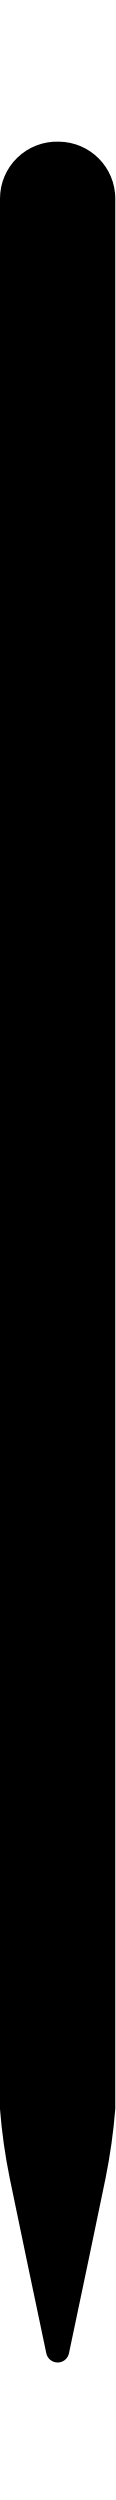
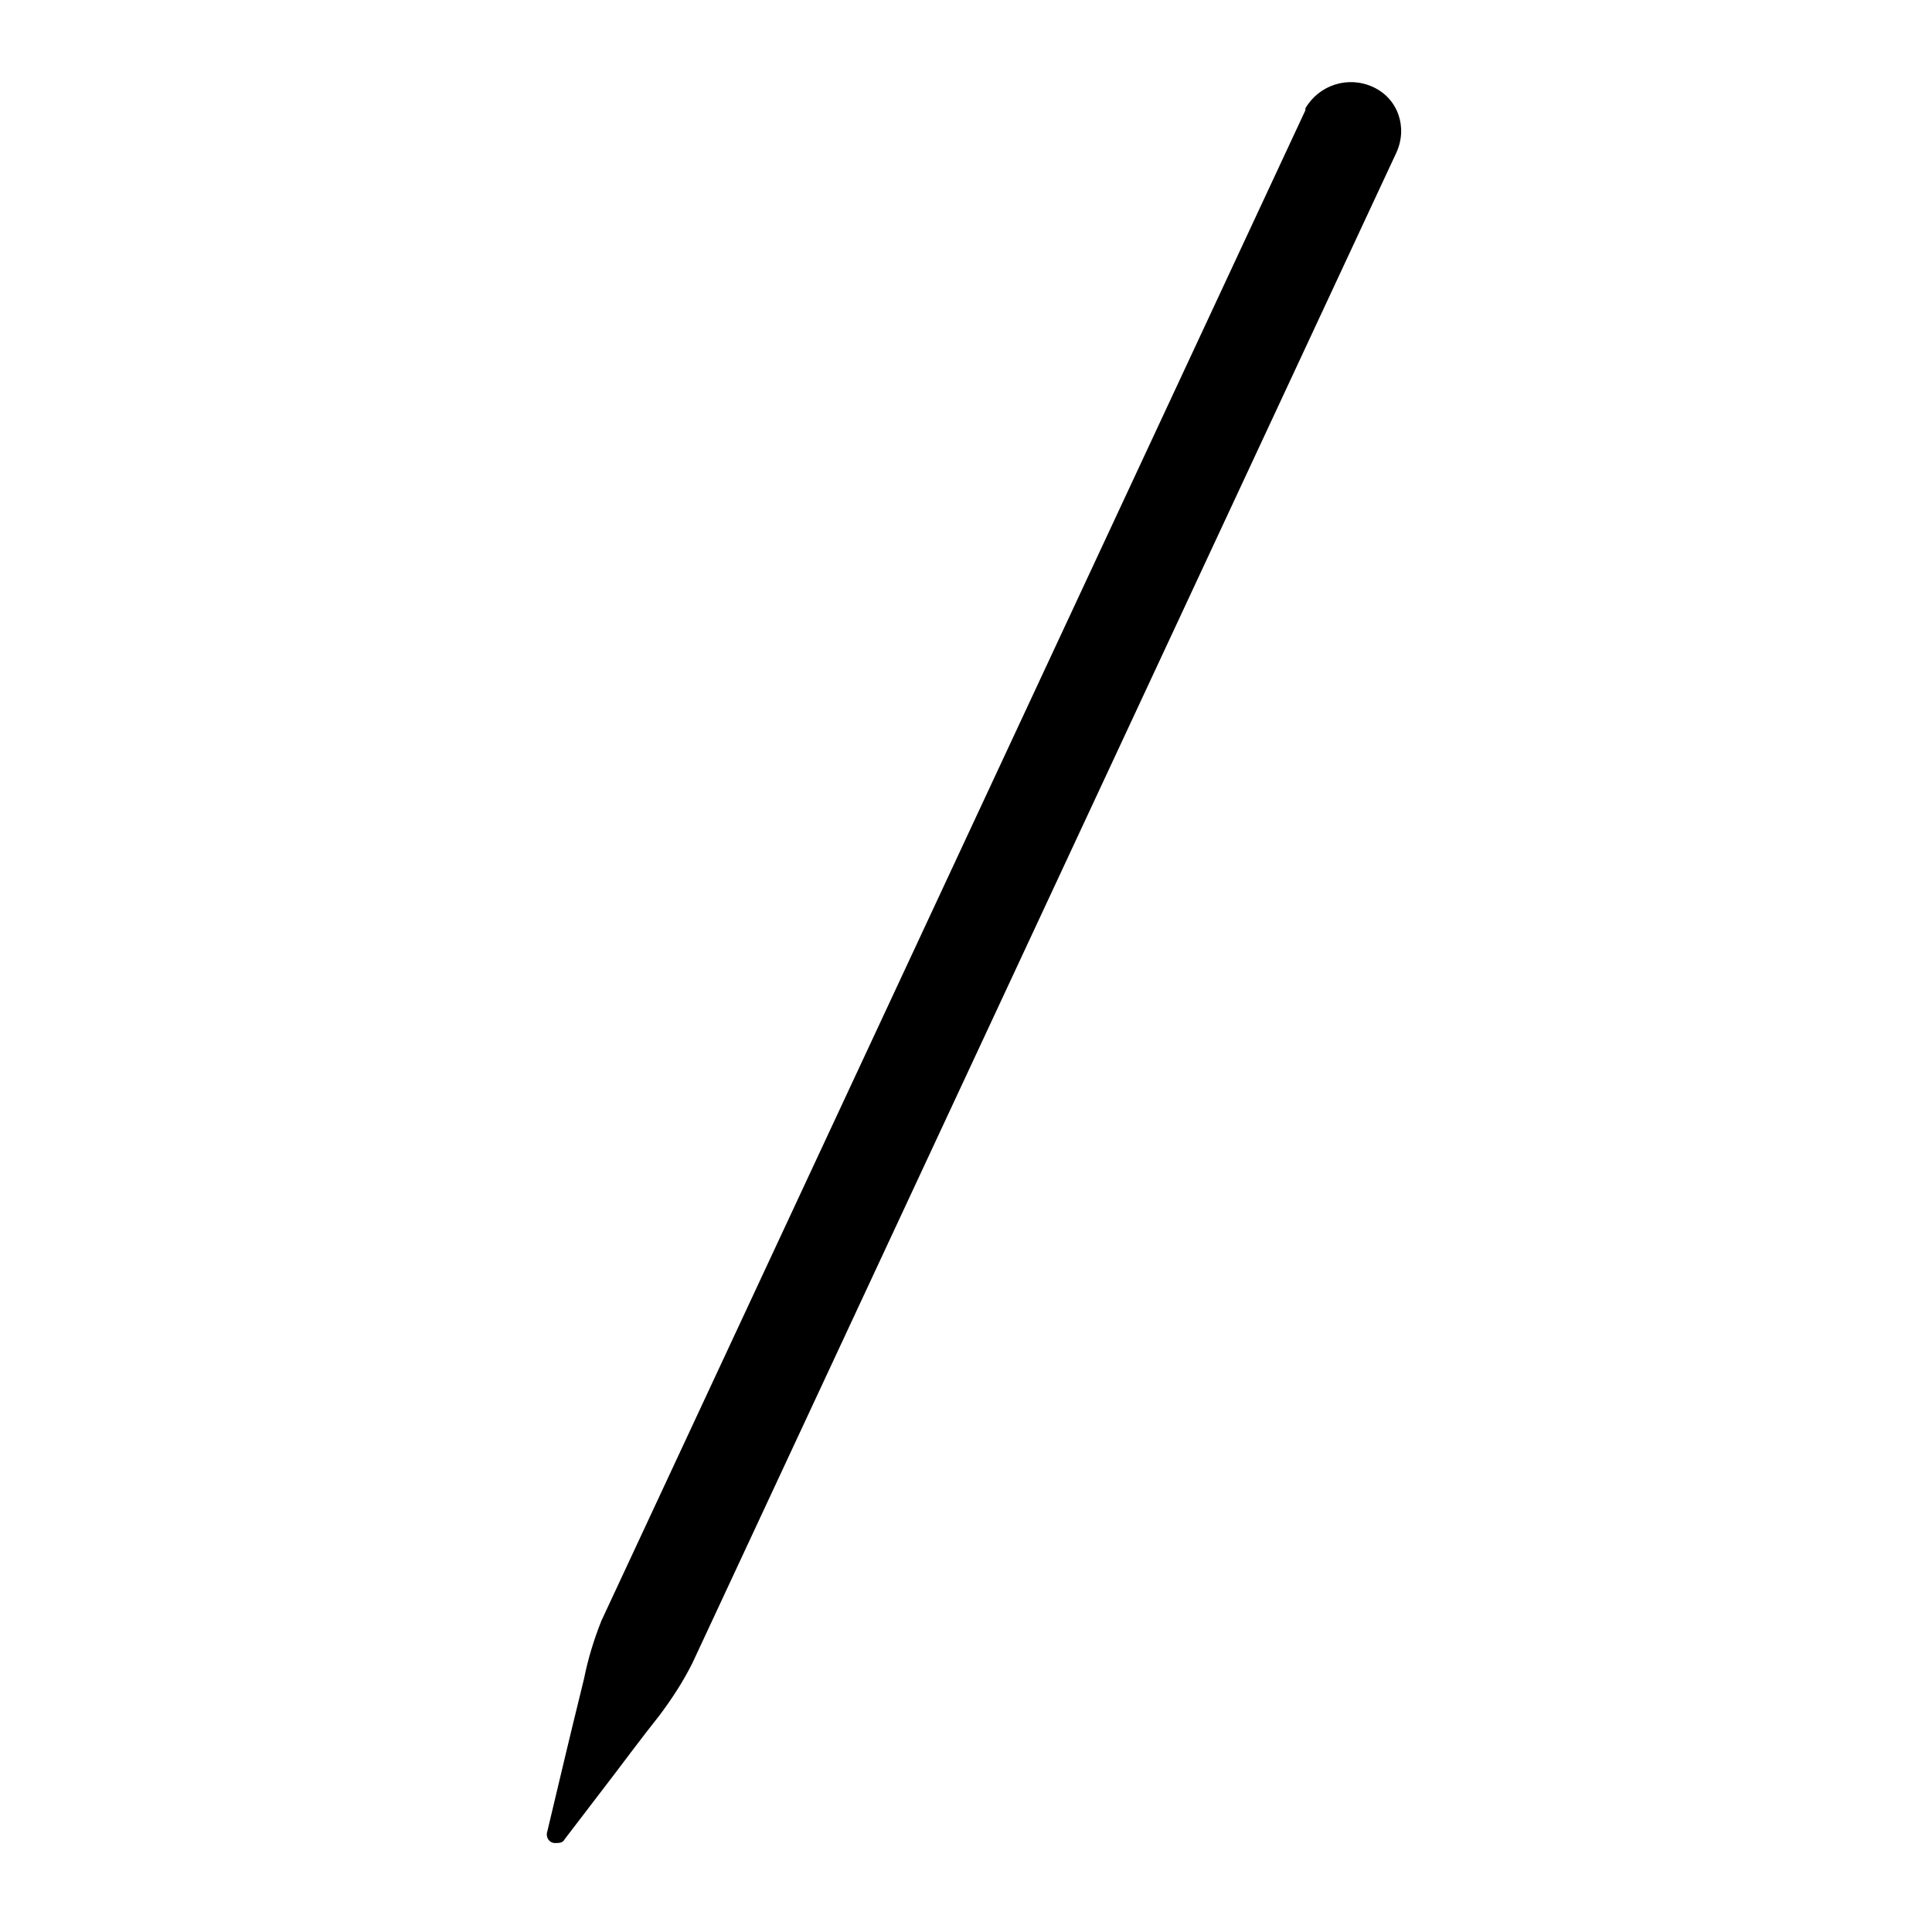
- <svg xmlns="http://www.w3.org/2000/svg" viewBox="0 0 2.5 54">
-   <defs />
+ <svg xmlns="http://www.w3.org/2000/svg" version="1.1" id="Layer_1" x="0px" y="0px" viewBox="0 0 99 99.9" style="enable-background:new 0 0 99 99.9;" xml:space="preserve">
  <g>
-     <path class="apple_pencil" d="M1.27,3.06h0A1.23,1.23,0,0,0,0,4.29V45.56H0a12.39,12.39,0,0,0,.21,1.49c.12.58.37,1.78.37,1.78h0l.42,2a.25.25,0,0,0,.49,0l.42-2h0s.25-1.2.37-1.78a12.59,12.59,0,0,0,.21-1.5h0V4.29A1.23,1.23,0,0,0,1.27,3.06Z" />
+     <path class="LightOrDark" d="M71,4.5L71,4.5c-1.3-0.6-2.8-0.1-3.5,1.1c0,0,0,0.1,0,0.1L31.1,83.8l0,0c-0.4,1-0.7,2-0.9,3c-0.3,1.2-0.9,3.7-0.9,3.7l0,0   l-1,4.2c-0.1,0.3,0.1,0.6,0.4,0.6c0.2,0,0.4,0,0.5-0.2l2.6-3.4l0,0c0,0,1.5-2,2.3-3c0.6-0.8,1.2-1.7,1.7-2.7l0,0L72.2,7.9   C72.8,6.6,72.3,5.1,71,4.5z" />
  </g>
</svg>
